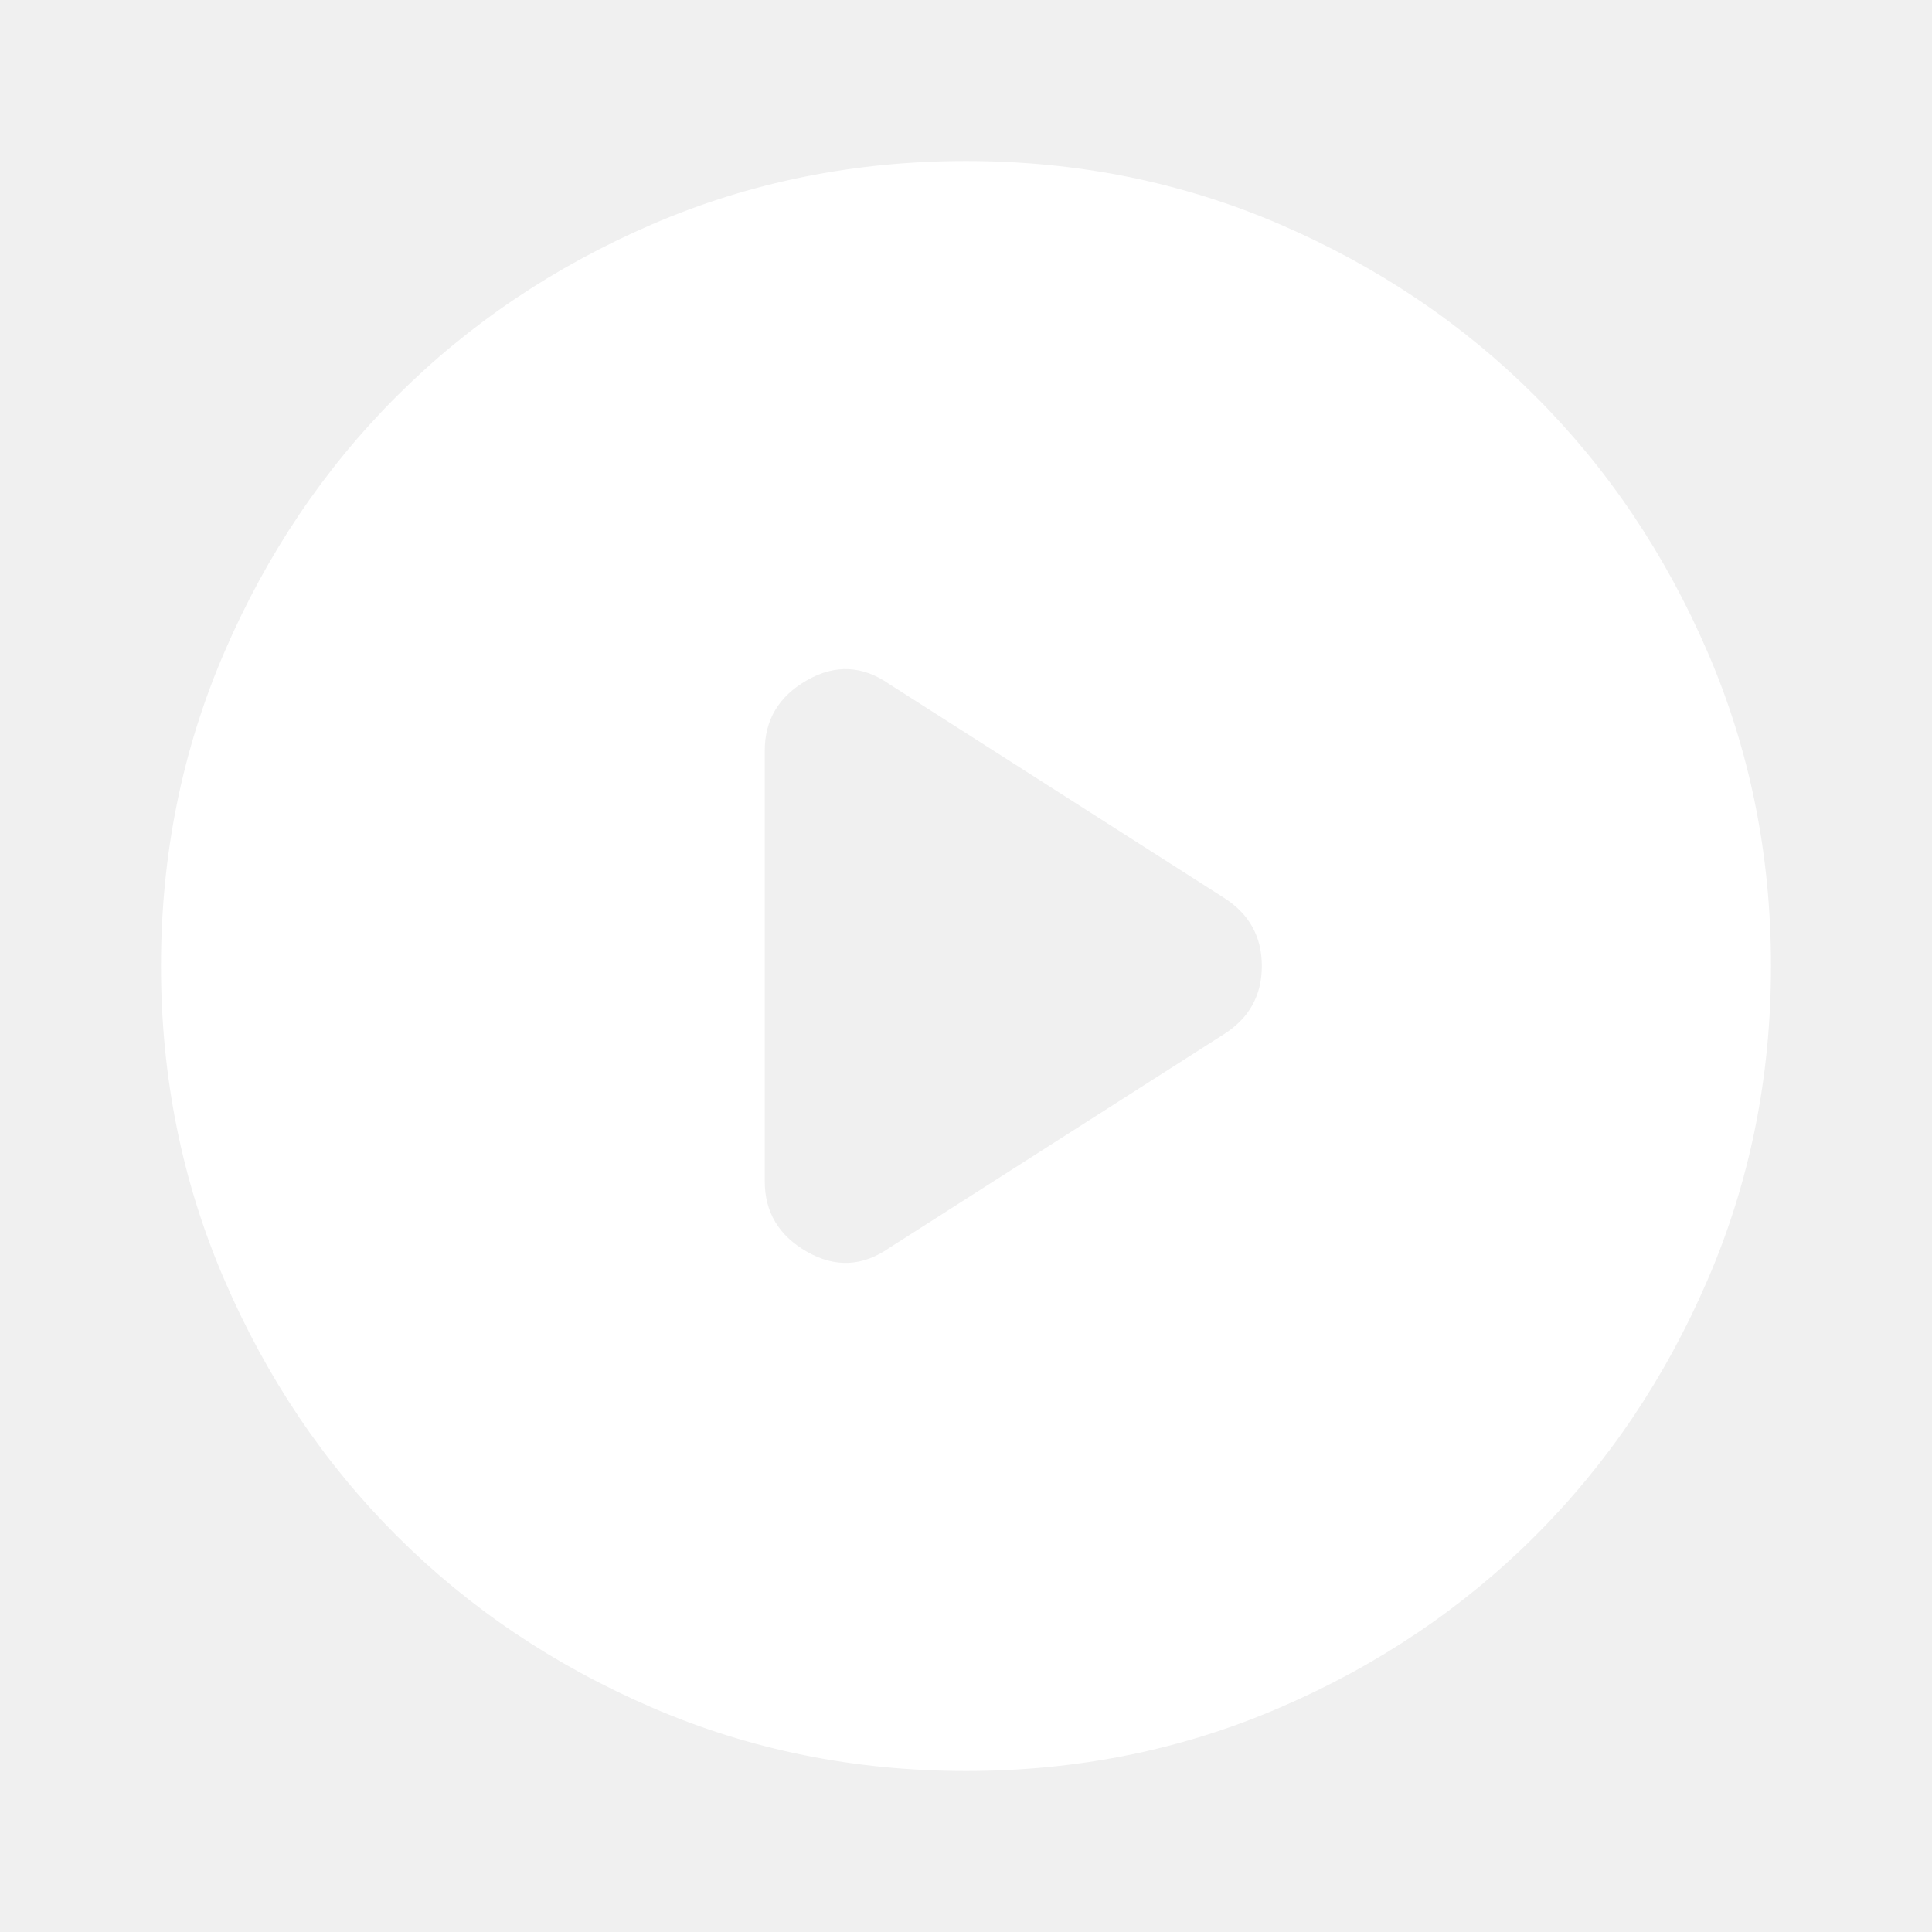
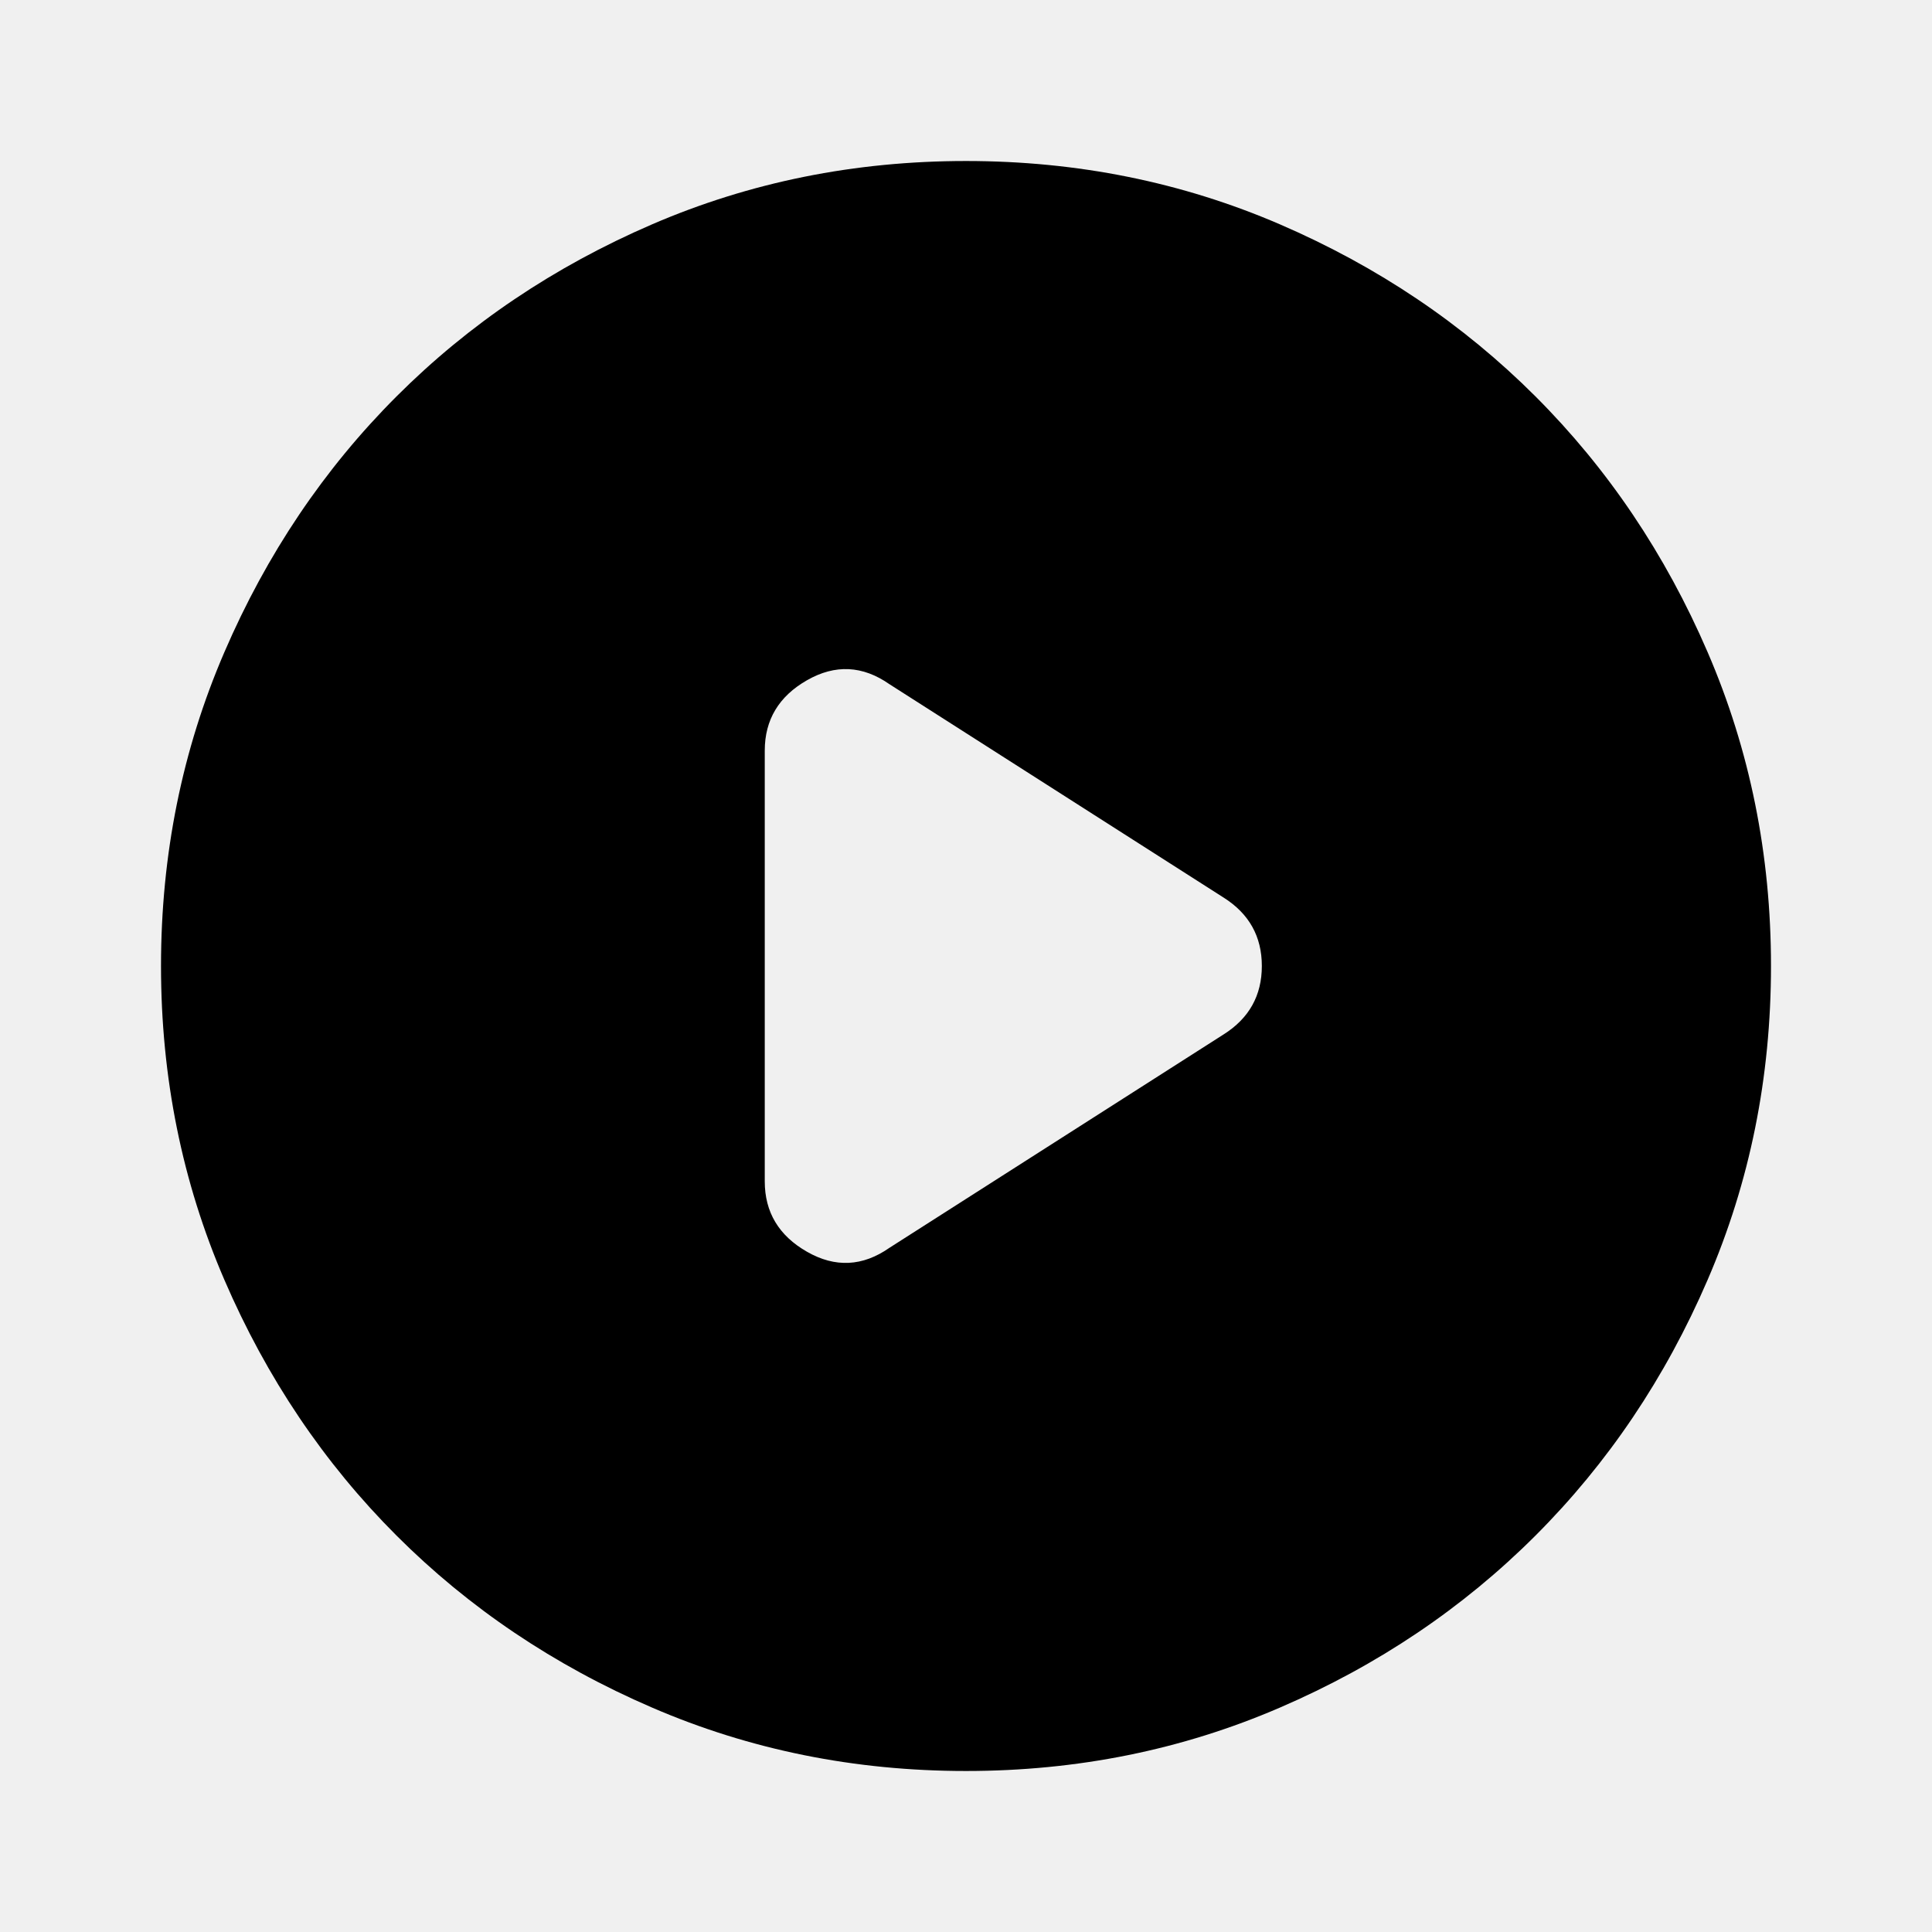
- <svg xmlns="http://www.w3.org/2000/svg" width="80" height="80" viewBox="0 0 80 80" fill="none">
-   <path d="M31.667 31.083V48.917C31.667 50.194 32.25 51.167 33.417 51.833C34.583 52.5 35.722 52.444 36.833 51.667L50.667 42.833C51.722 42.167 52.25 41.222 52.25 40C52.25 38.778 51.722 37.833 50.667 37.167L36.833 28.333C35.722 27.556 34.583 27.5 33.417 28.167C32.25 28.833 31.667 29.806 31.667 31.083ZM40 73.333C35.389 73.333 31.055 72.458 27 70.707C22.944 68.958 19.417 66.583 16.417 63.583C13.417 60.583 11.042 57.056 9.293 53C7.542 48.944 6.667 44.611 6.667 40C6.667 35.389 7.542 31.056 9.293 27C11.042 22.945 13.417 19.417 16.417 16.417C19.417 13.417 22.944 11.041 27 9.29C31.055 7.541 35.389 6.667 40 6.667C44.611 6.667 48.944 7.541 53 9.29C57.056 11.041 60.583 13.417 63.583 16.417C66.583 19.417 68.958 22.945 70.707 27C72.458 31.056 73.333 35.389 73.333 40C73.333 44.611 72.458 48.944 70.707 53C68.958 57.056 66.583 60.583 63.583 63.583C60.583 66.583 57.056 68.958 53 70.707C48.944 72.458 44.611 73.333 40 73.333Z" fill="white" />
+ <svg xmlns="http://www.w3.org/2000/svg" fill="currentColor" width="80" height="80" viewBox="0 0 80 80">
+   <path fill="currentColor" d="M31.667 31.083V48.917C31.667 50.194 32.25 51.167 33.417 51.833C34.583 52.5 35.722 52.444 36.833 51.667L50.667 42.833C51.722 42.167 52.25 41.222 52.25 40C52.25 38.778 51.722 37.833 50.667 37.167L36.833 28.333C35.722 27.556 34.583 27.5 33.417 28.167C32.25 28.833 31.667 29.806 31.667 31.083ZM40 73.333C35.389 73.333 31.055 72.458 27 70.707C22.944 68.958 19.417 66.583 16.417 63.583C13.417 60.583 11.042 57.056 9.293 53C7.542 48.944 6.667 44.611 6.667 40C6.667 35.389 7.542 31.056 9.293 27C11.042 22.945 13.417 19.417 16.417 16.417C19.417 13.417 22.944 11.041 27 9.29C31.055 7.541 35.389 6.667 40 6.667C44.611 6.667 48.944 7.541 53 9.29C57.056 11.041 60.583 13.417 63.583 16.417C66.583 19.417 68.958 22.945 70.707 27C72.458 31.056 73.333 35.389 73.333 40C73.333 44.611 72.458 48.944 70.707 53C68.958 57.056 66.583 60.583 63.583 63.583C60.583 66.583 57.056 68.958 53 70.707C48.944 72.458 44.611 73.333 40 73.333Z" />
</svg>
